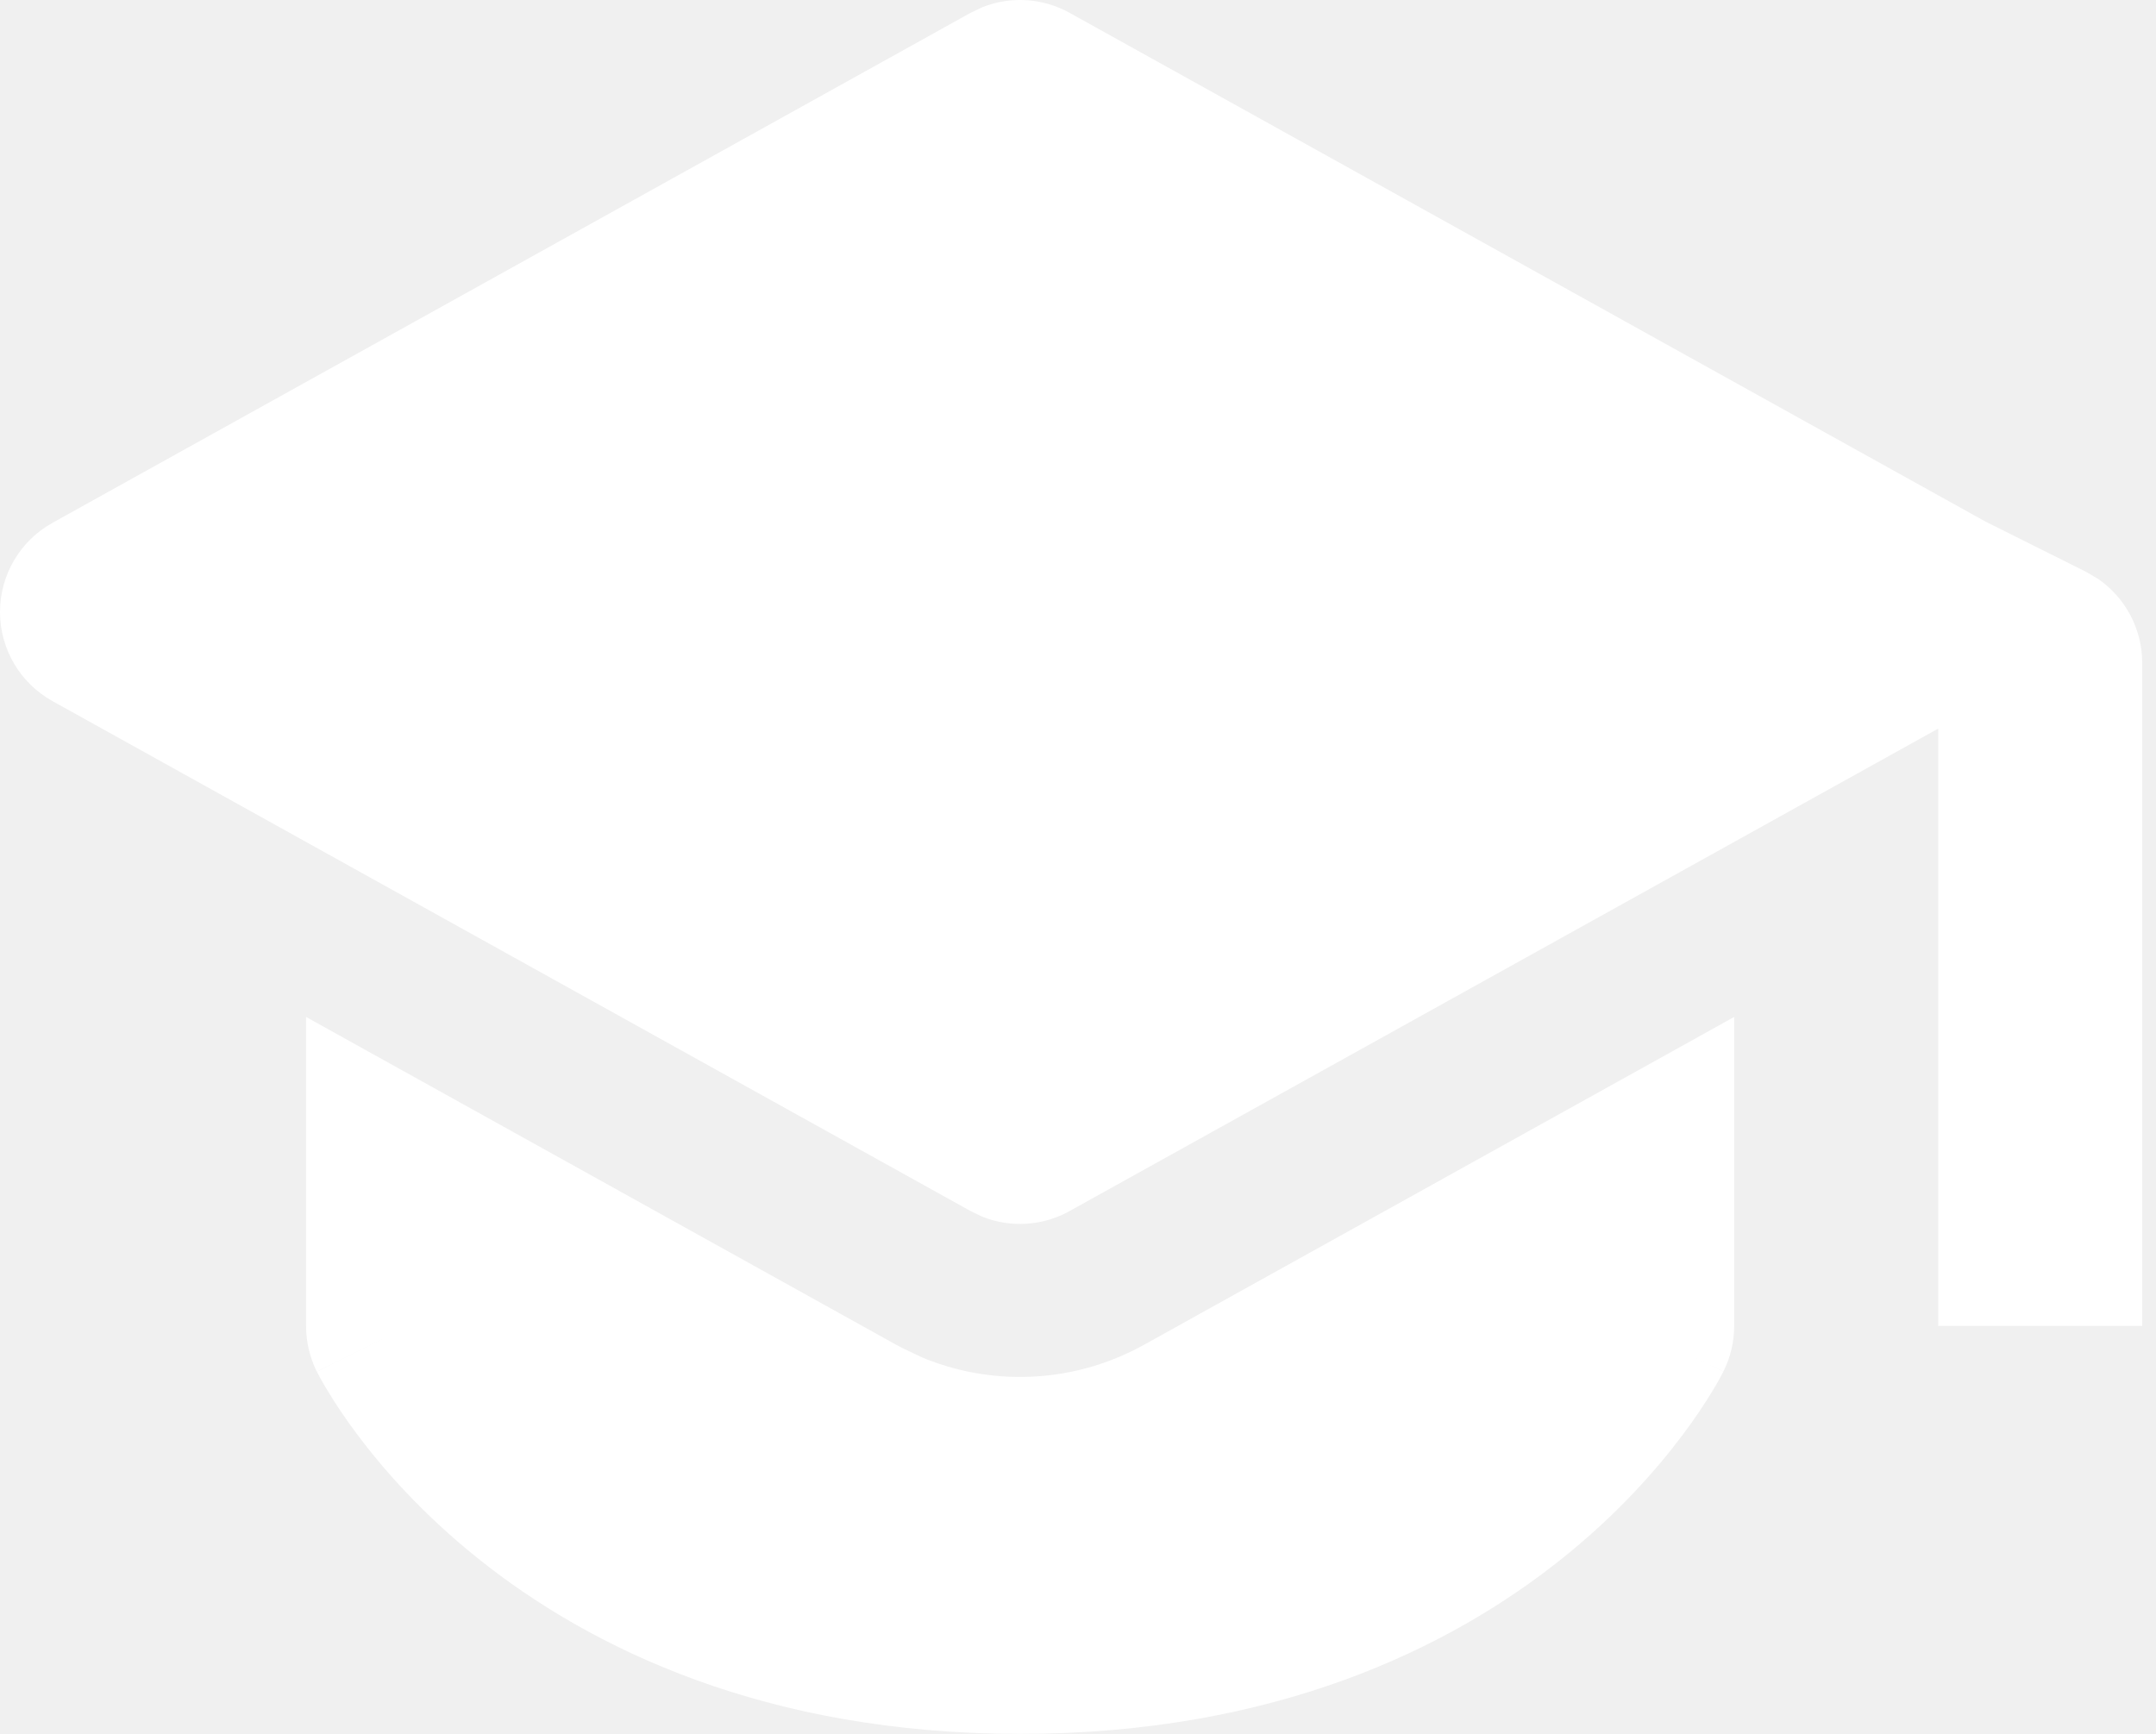
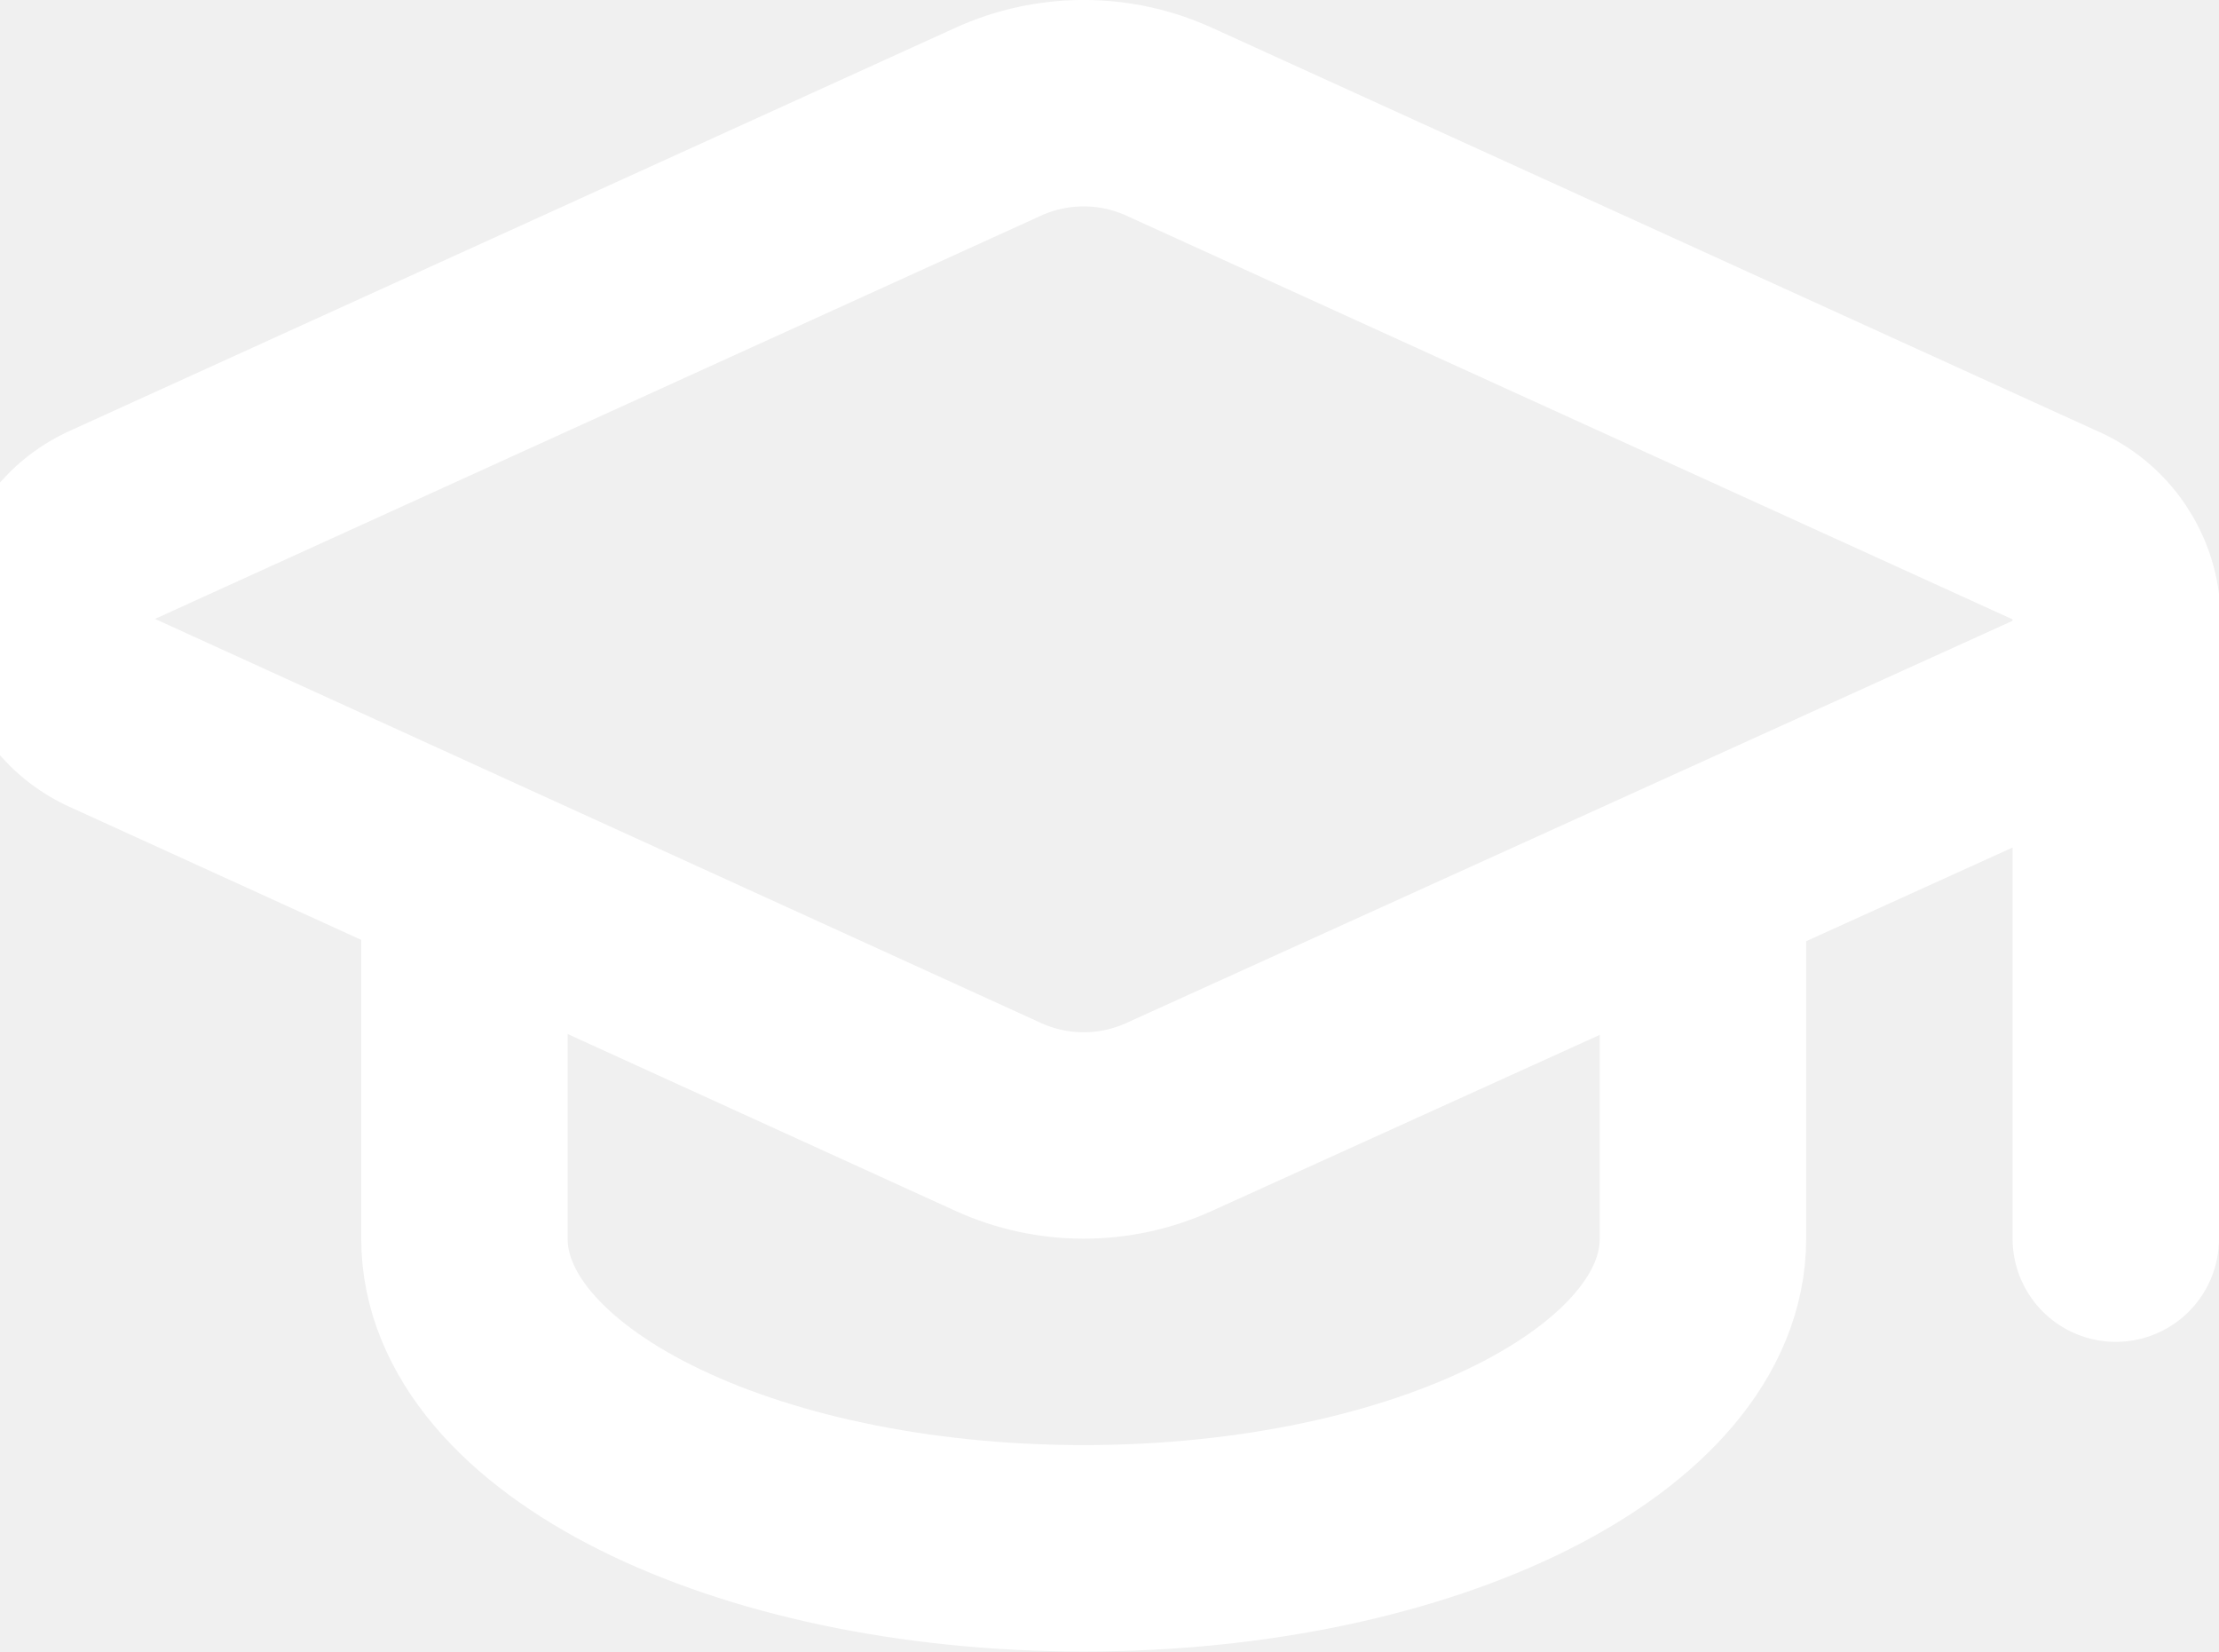
- <svg xmlns="http://www.w3.org/2000/svg" width="46" height="37" viewBox="0 0 46 37" fill="none">
-   <path d="M37 28.294C37 28.632 36.922 28.965 36.77 29.268L34.824 28.294C36.638 29.201 36.76 29.264 36.769 29.27L36.764 29.278C36.764 29.278 36.76 29.287 36.758 29.291C36.753 29.3 36.747 29.311 36.741 29.323C36.728 29.348 36.712 29.38 36.692 29.416C36.651 29.49 36.595 29.587 36.524 29.703C36.382 29.937 36.177 30.252 35.901 30.619C35.35 31.354 34.513 32.311 33.327 33.259C30.929 35.178 27.191 37 21.765 37C16.339 37 12.601 35.178 10.202 33.259C9.017 32.311 8.179 31.354 7.628 30.619C7.353 30.252 7.147 29.937 7.006 29.703C6.935 29.587 6.878 29.49 6.838 29.416C6.817 29.38 6.802 29.348 6.789 29.323C6.782 29.311 6.776 29.3 6.772 29.291C6.77 29.287 6.765 29.278 6.765 29.278L6.761 29.272C6.769 29.267 6.892 29.201 8.706 28.294L6.759 29.268C6.608 28.965 6.53 28.632 6.53 28.294V21.701L19.123 28.698C19.18 28.73 19.238 28.759 19.297 28.787L19.55 28.908C19.617 28.941 19.687 28.972 19.756 29C21.265 29.599 22.973 29.494 24.407 28.698L37 21.701V28.294ZM20.962 0.153C21.563 -0.086 22.246 -0.045 22.821 0.274L42.352 11.125L44.503 12.2L44.767 12.355C45.35 12.758 45.706 13.426 45.706 14.147V28.294H41.353V15.548L22.821 25.843C22.246 26.163 21.563 26.204 20.962 25.965L20.708 25.843L1.12 14.961C0.429 14.577 9.91821e-05 13.849 9.91821e-05 13.059C0 12.269 0.429 11.54 1.12 11.157L20.708 0.274L20.962 0.153Z" fill="#FFFFFF" />
+ <svg xmlns="http://www.w3.org/2000/svg" width="21.5" height="16" viewBox="1.5 4 21.5 16" fill="none" stroke="white" stroke-width="2" stroke-linecap="round" stroke-linejoin="round">
+   <path d="M21.42 10.922a1 1 0 0 0-.019-1.838L12.83 5.18a2 2 0 0 0-1.66 0L2.6 9.08a1 1 0 0 0 0 1.832l8.57 3.908a2 2 0 0 0 1.66 0z" />
+   <path d="M22 10v6" />
+   <path d="M6 12.5V16a6 3 0 0 0 12 0v-3.5" />
</svg>
